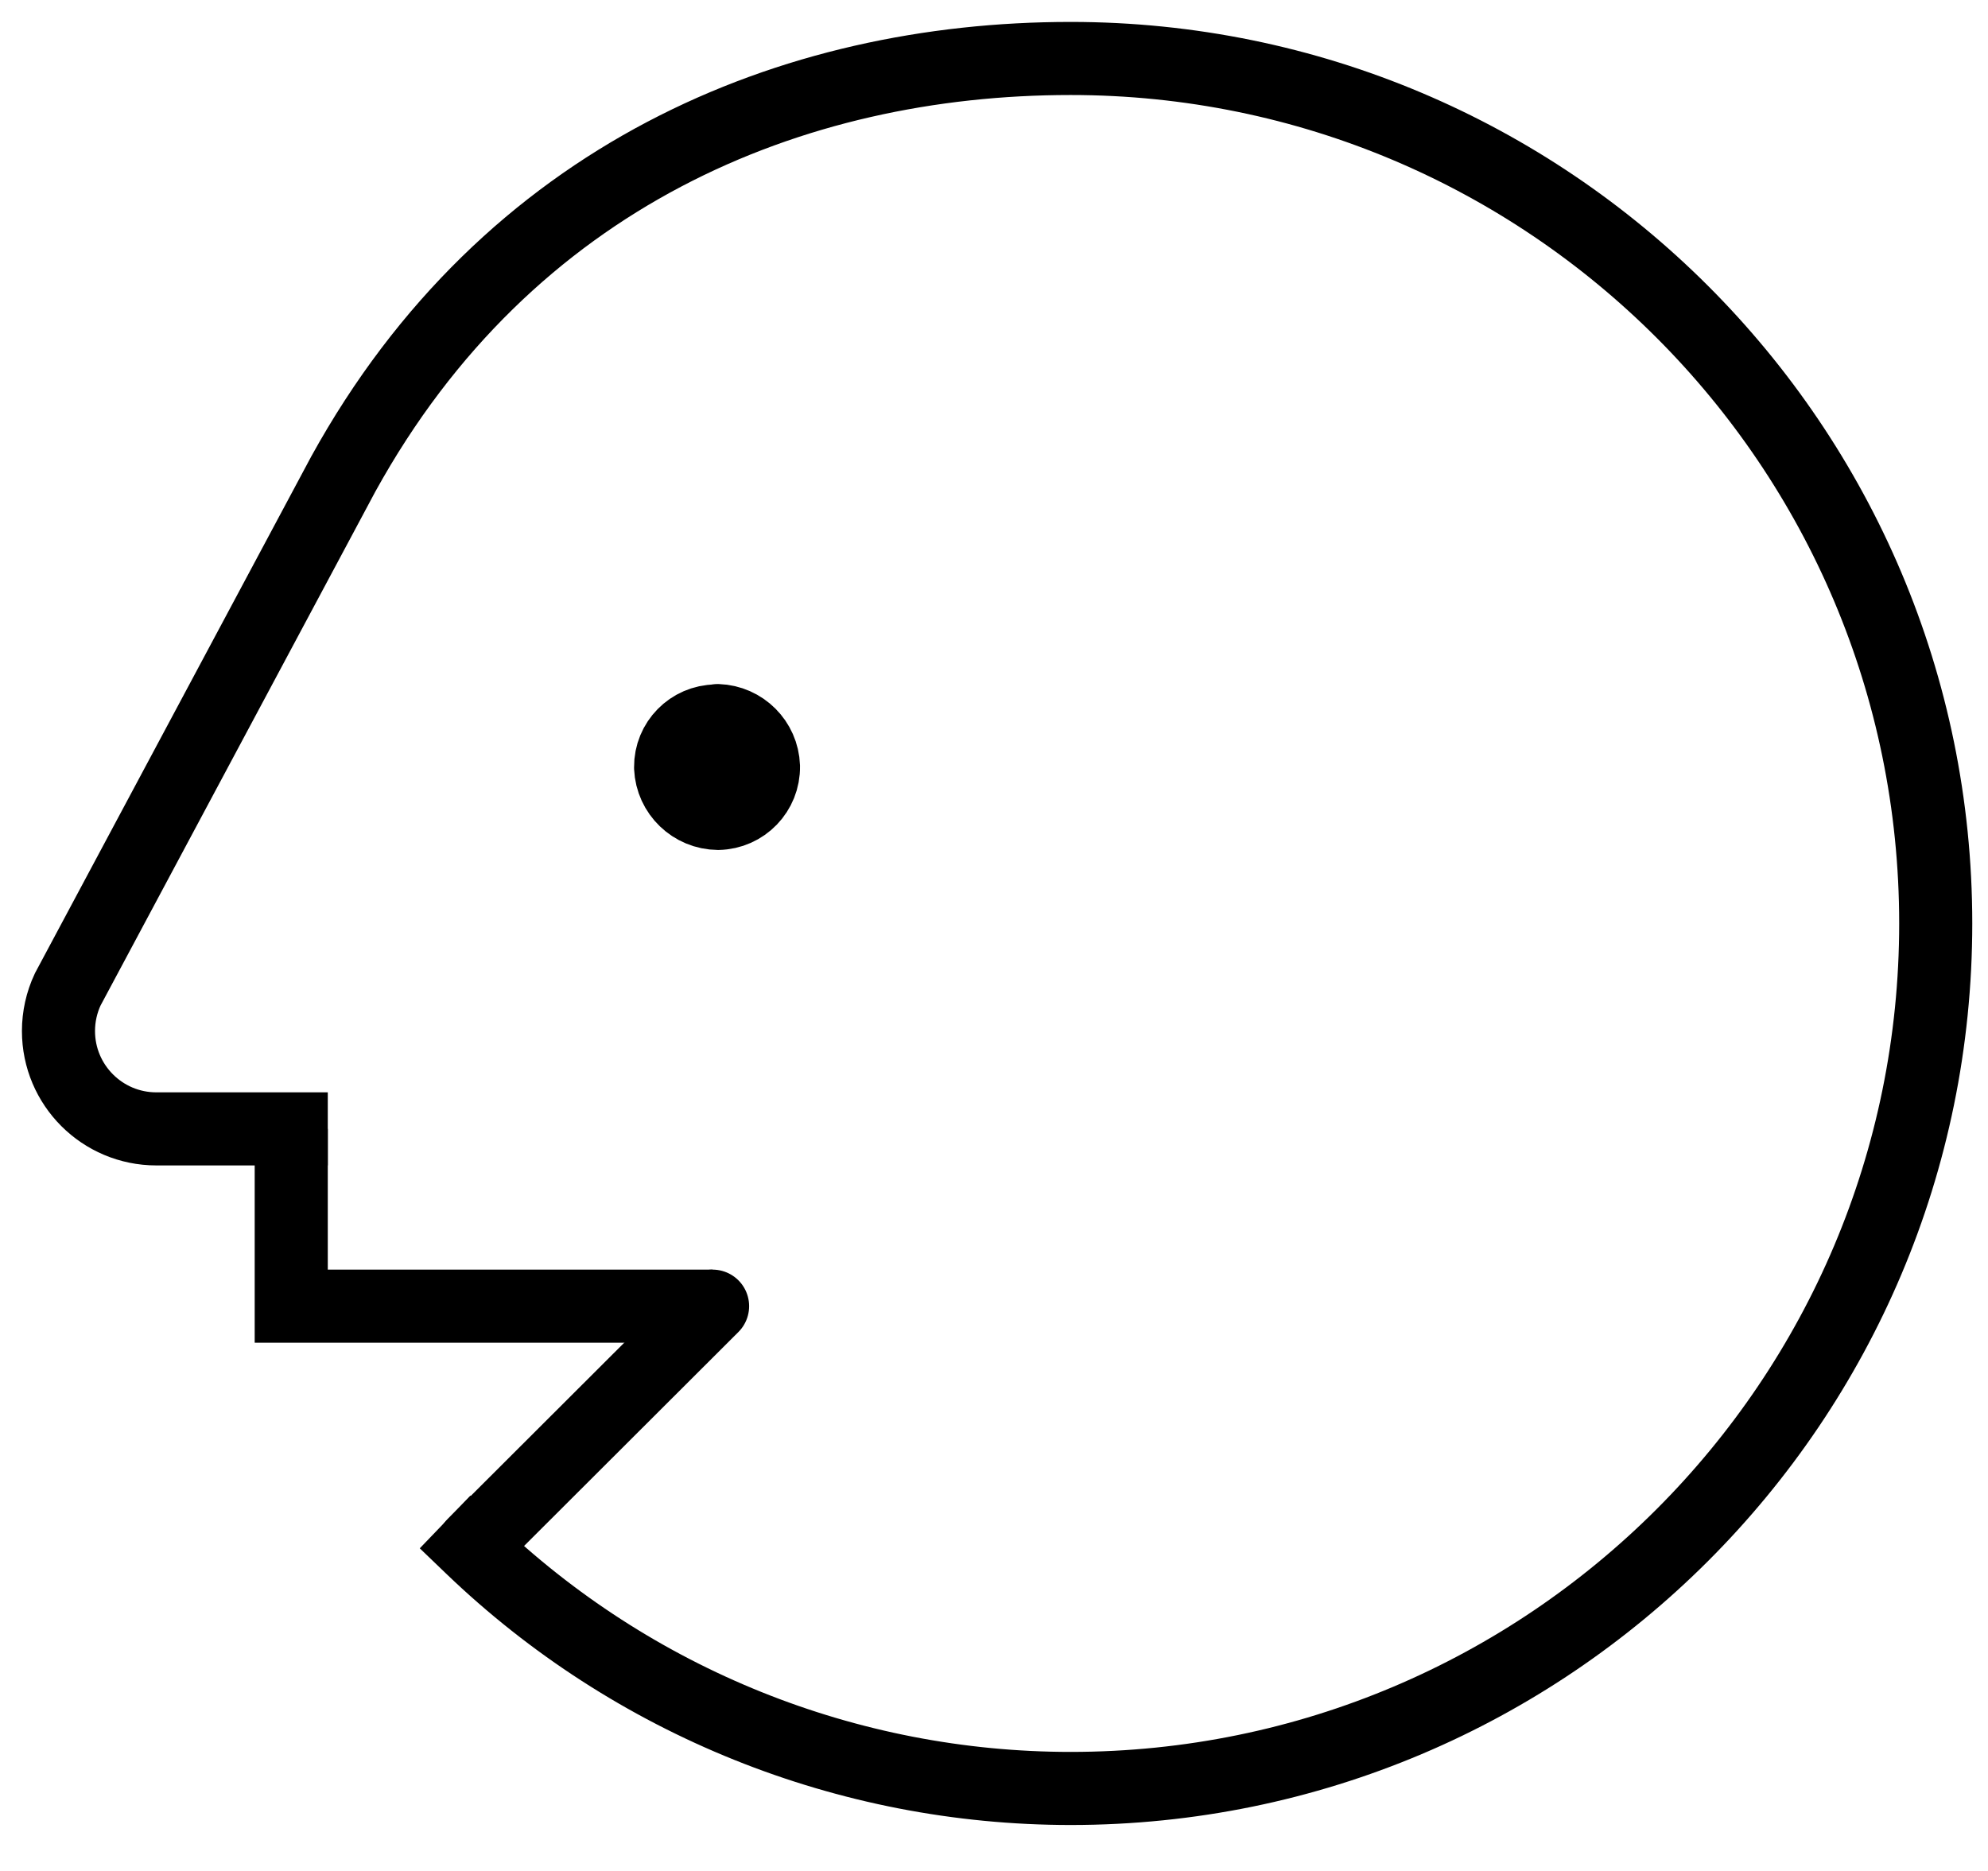
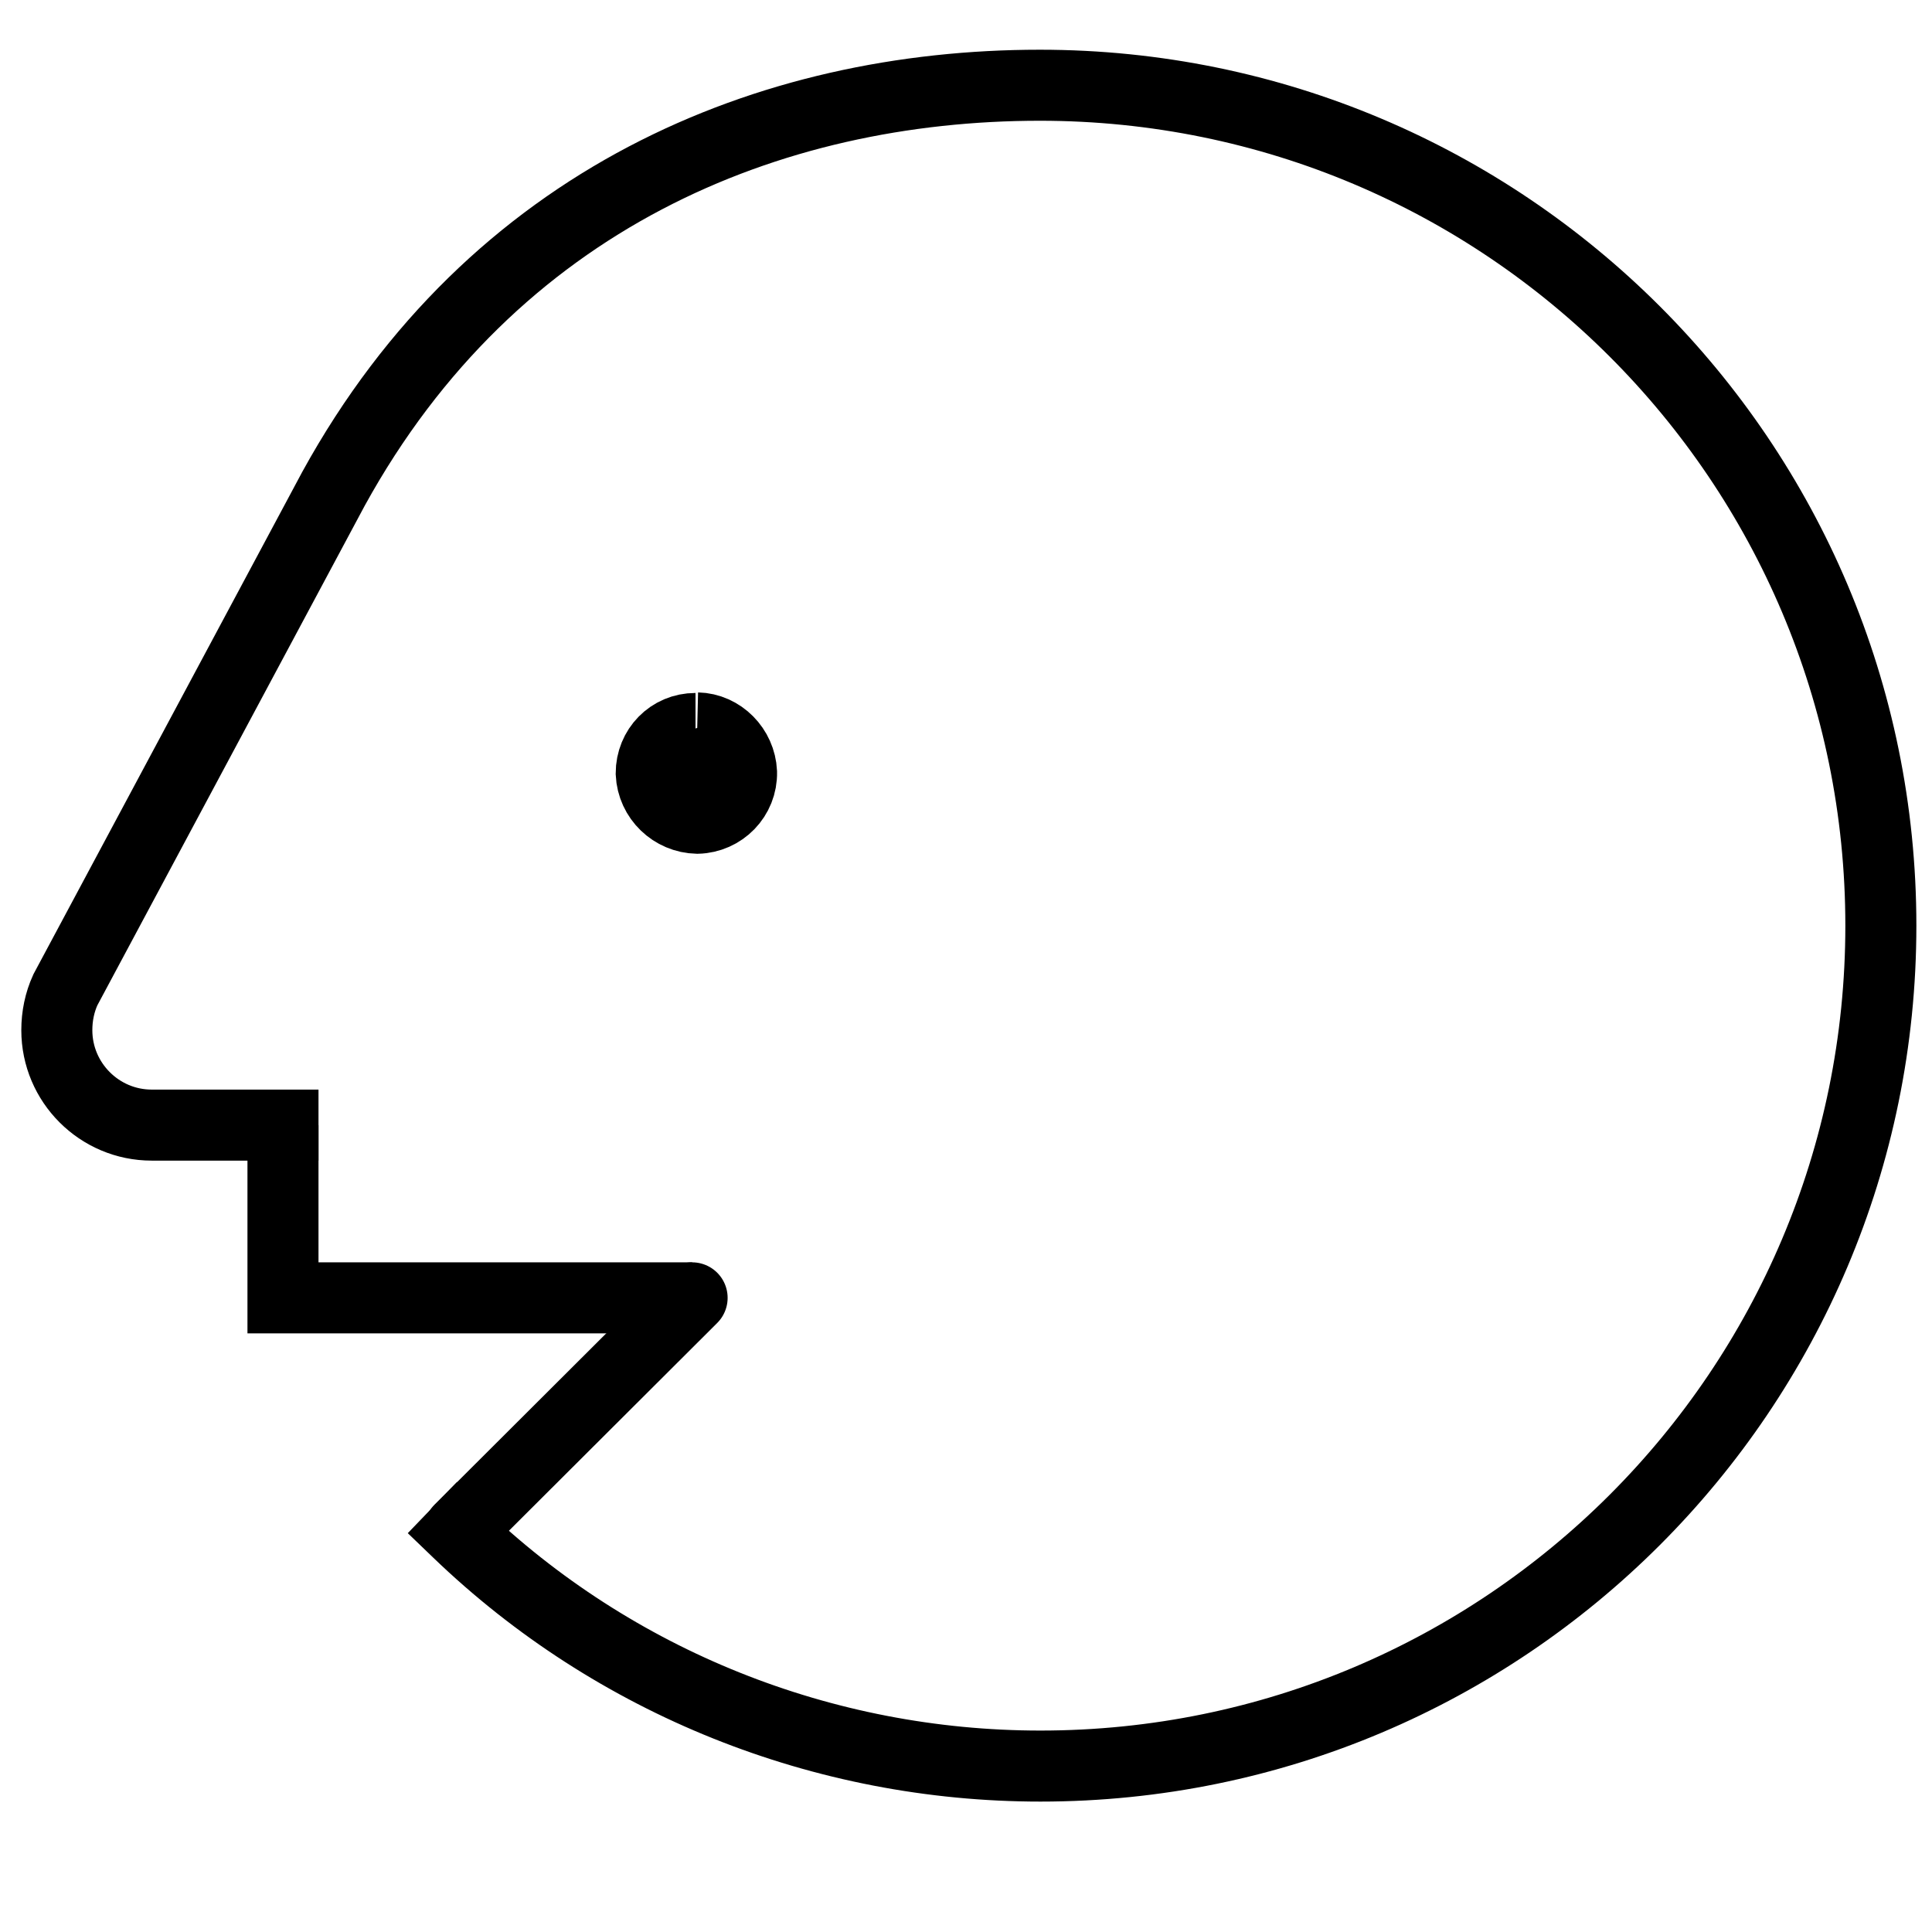
- <svg xmlns="http://www.w3.org/2000/svg" width="34px" height="32px" viewBox="0 0 34 32" version="1.1">
-   <g id="Page-1" stroke="none" stroke-width="1" fill="none" fill-rule="evenodd">
-     <g id="Acr173651137319424-1305585">
-       <g id="Group" transform="translate(1, 1)">
-         <g id="Group-4" transform="translate(10.0042, 10.3294)">
-           <path d="M1.241,1.002 C0.809,1.006 0.461,1.36 0.465,1.792 C0.465,1.795 0.465,1.797 0.465,1.8 C0.484,2.235 0.841,2.579 1.277,2.583 C1.713,2.575 2.061,2.215 2.053,1.778 L2.053,1.778 C2.038,1.352 1.696,1.01 1.27,0.995" id="Fill-1" fill="#000000" />
-           <path d="M1.241,1.002 C0.809,1.006 0.461,1.36 0.465,1.792 C0.465,1.795 0.465,1.797 0.465,1.8 C0.484,2.235 0.841,2.579 1.277,2.583 C1.713,2.575 2.061,2.215 2.053,1.778 L2.053,1.778 C2.038,1.352 1.696,1.01 1.27,0.995" id="Stroke-3" stroke="#000000" stroke-width="1.25" stroke-linecap="round" stroke-linejoin="round" />
-         </g>
-         <polyline id="Stroke-5" stroke="#000000" stroke-width="1.25" points="11.188 21.34 3.981 21.34 3.981 18.308" />
-         <line x1="7.099" y1="25.421" x2="11.187" y2="21.34" id="Stroke-7" stroke="#000000" stroke-width="1.25" stroke-linecap="round" />
-         <path d="M3.981,18.308 L1.674,18.308 C0.75,18.308 -1.13686838e-13,17.559 -1.13686838e-13,16.634 C-1.13686838e-13,16.388 0.054,16.145 0.158,15.923 L4.872,7.106 C7.689,1.998 12.546,0 17.309,0 C25.48,-0.001 32.104,6.622 32.106,14.792 C32.107,22.963 25.484,29.588 17.313,29.589 C13.492,29.589 9.819,28.111 7.063,25.464" id="Stroke-9" stroke="#000000" stroke-width="1.25" stroke-linecap="square" />
-       </g>
-     </g>
-   </g>
+ <svg xmlns="http://www.w3.org/2000/svg" width="34px" height="34px" viewBox="-1 0 34 31" version="1.1" stroke-width="1.25" stroke="#000000" fill="none">
+   <path id="head" d="M3.98,18.30 L1.67,18.30 C0.75,18.30 -1.138e-13,17.55 -1.138e-13,16.63 C-1.138e-13,16.38 0.05,16.14 0.15,15.92 L4.87,7.10 C7.68,1.99 12.54,0 17.30,0 C25.48,-0 32.10,6.62 32.10,14.79 C32.10,22.96 25.48,29.58 17.31,29.58 C13.49,29.58 9.81,28.11 7.06,25.464" stroke-linecap="square" />
+   <path id="eye" transform="translate(10, 10.32)" d="M1.24,1 C0.80,1 0.46,1.35 0.46,1.79 C0.46,1.79 0.46,1.79 0.46,1.79 C0.48,2.23 0.84,2.57 1.27,2.58 C1.71,2.57 2.06,2.21 2.05,1.77 L2.05,1.77 C2.03,1.35 1.69,1 1.27,0.99" fill="#000000" />
+   <polyline id="upperlip" points="11.18 21.34 3.98 21.34 3.98 18.30" />
+   <line id="lowerlip" x1="7.09" y1="25.42" x2="11.18" y2="21.34" stroke-linecap="round" />
</svg>
